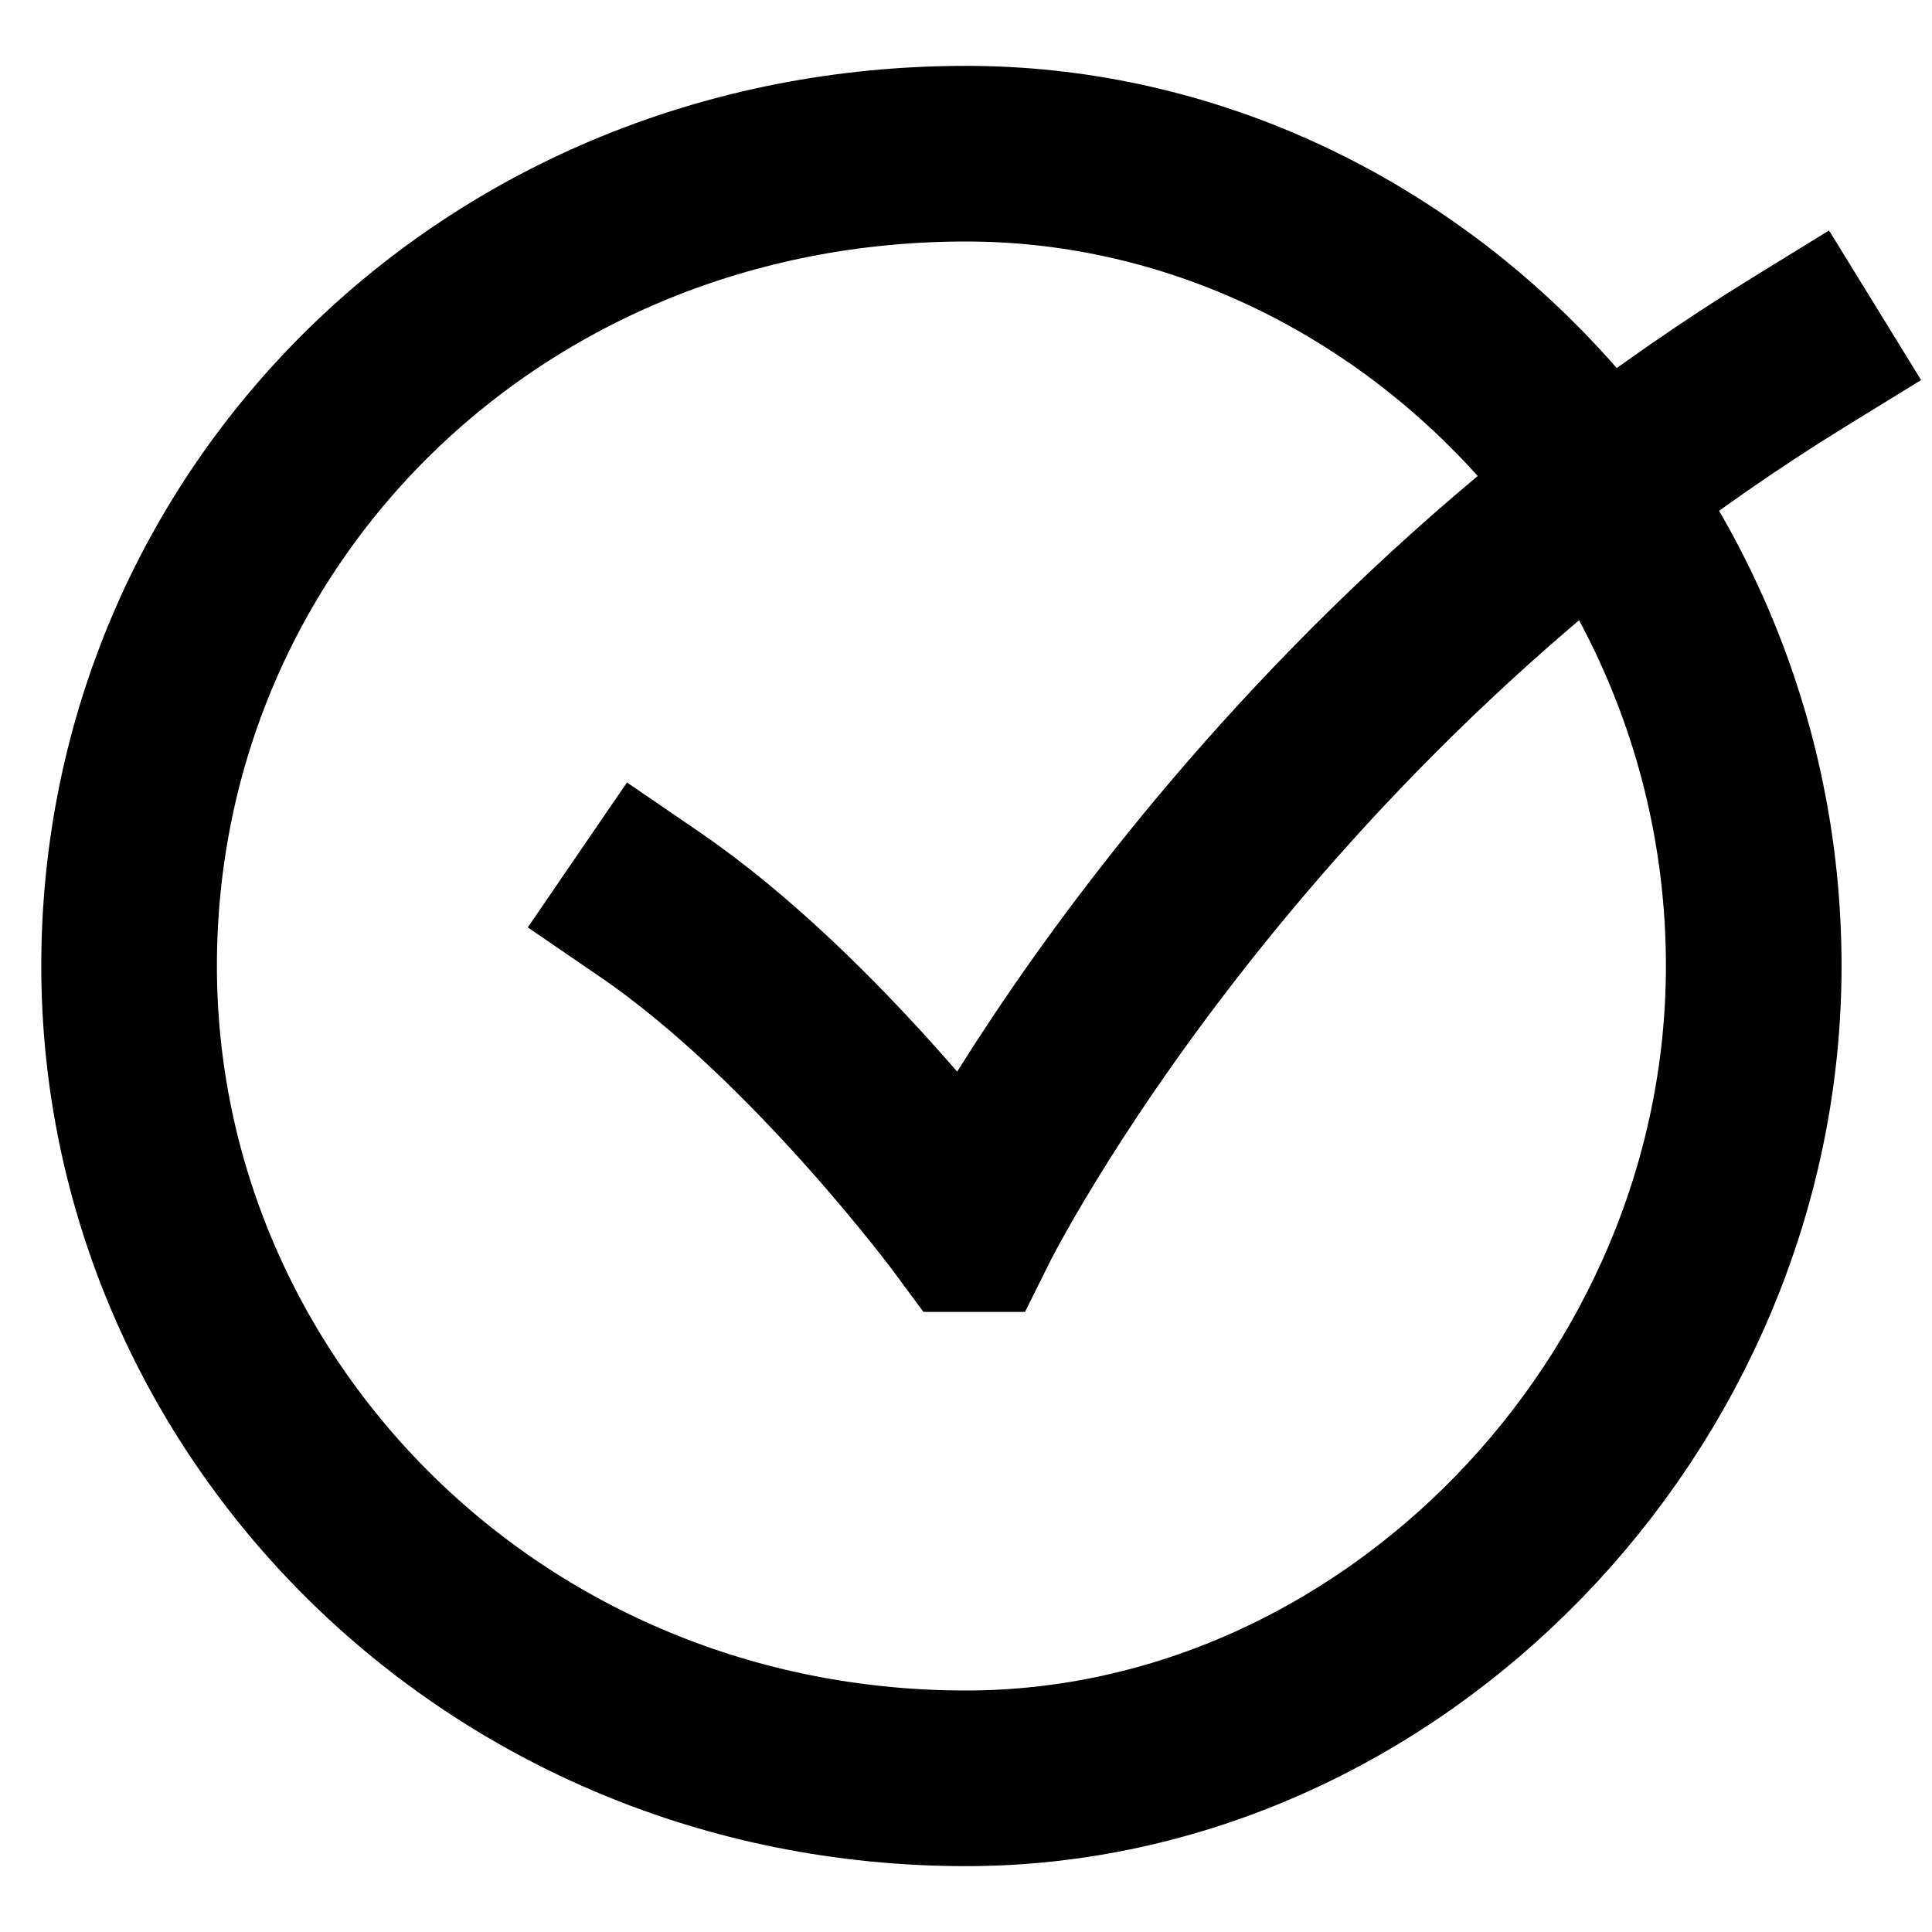
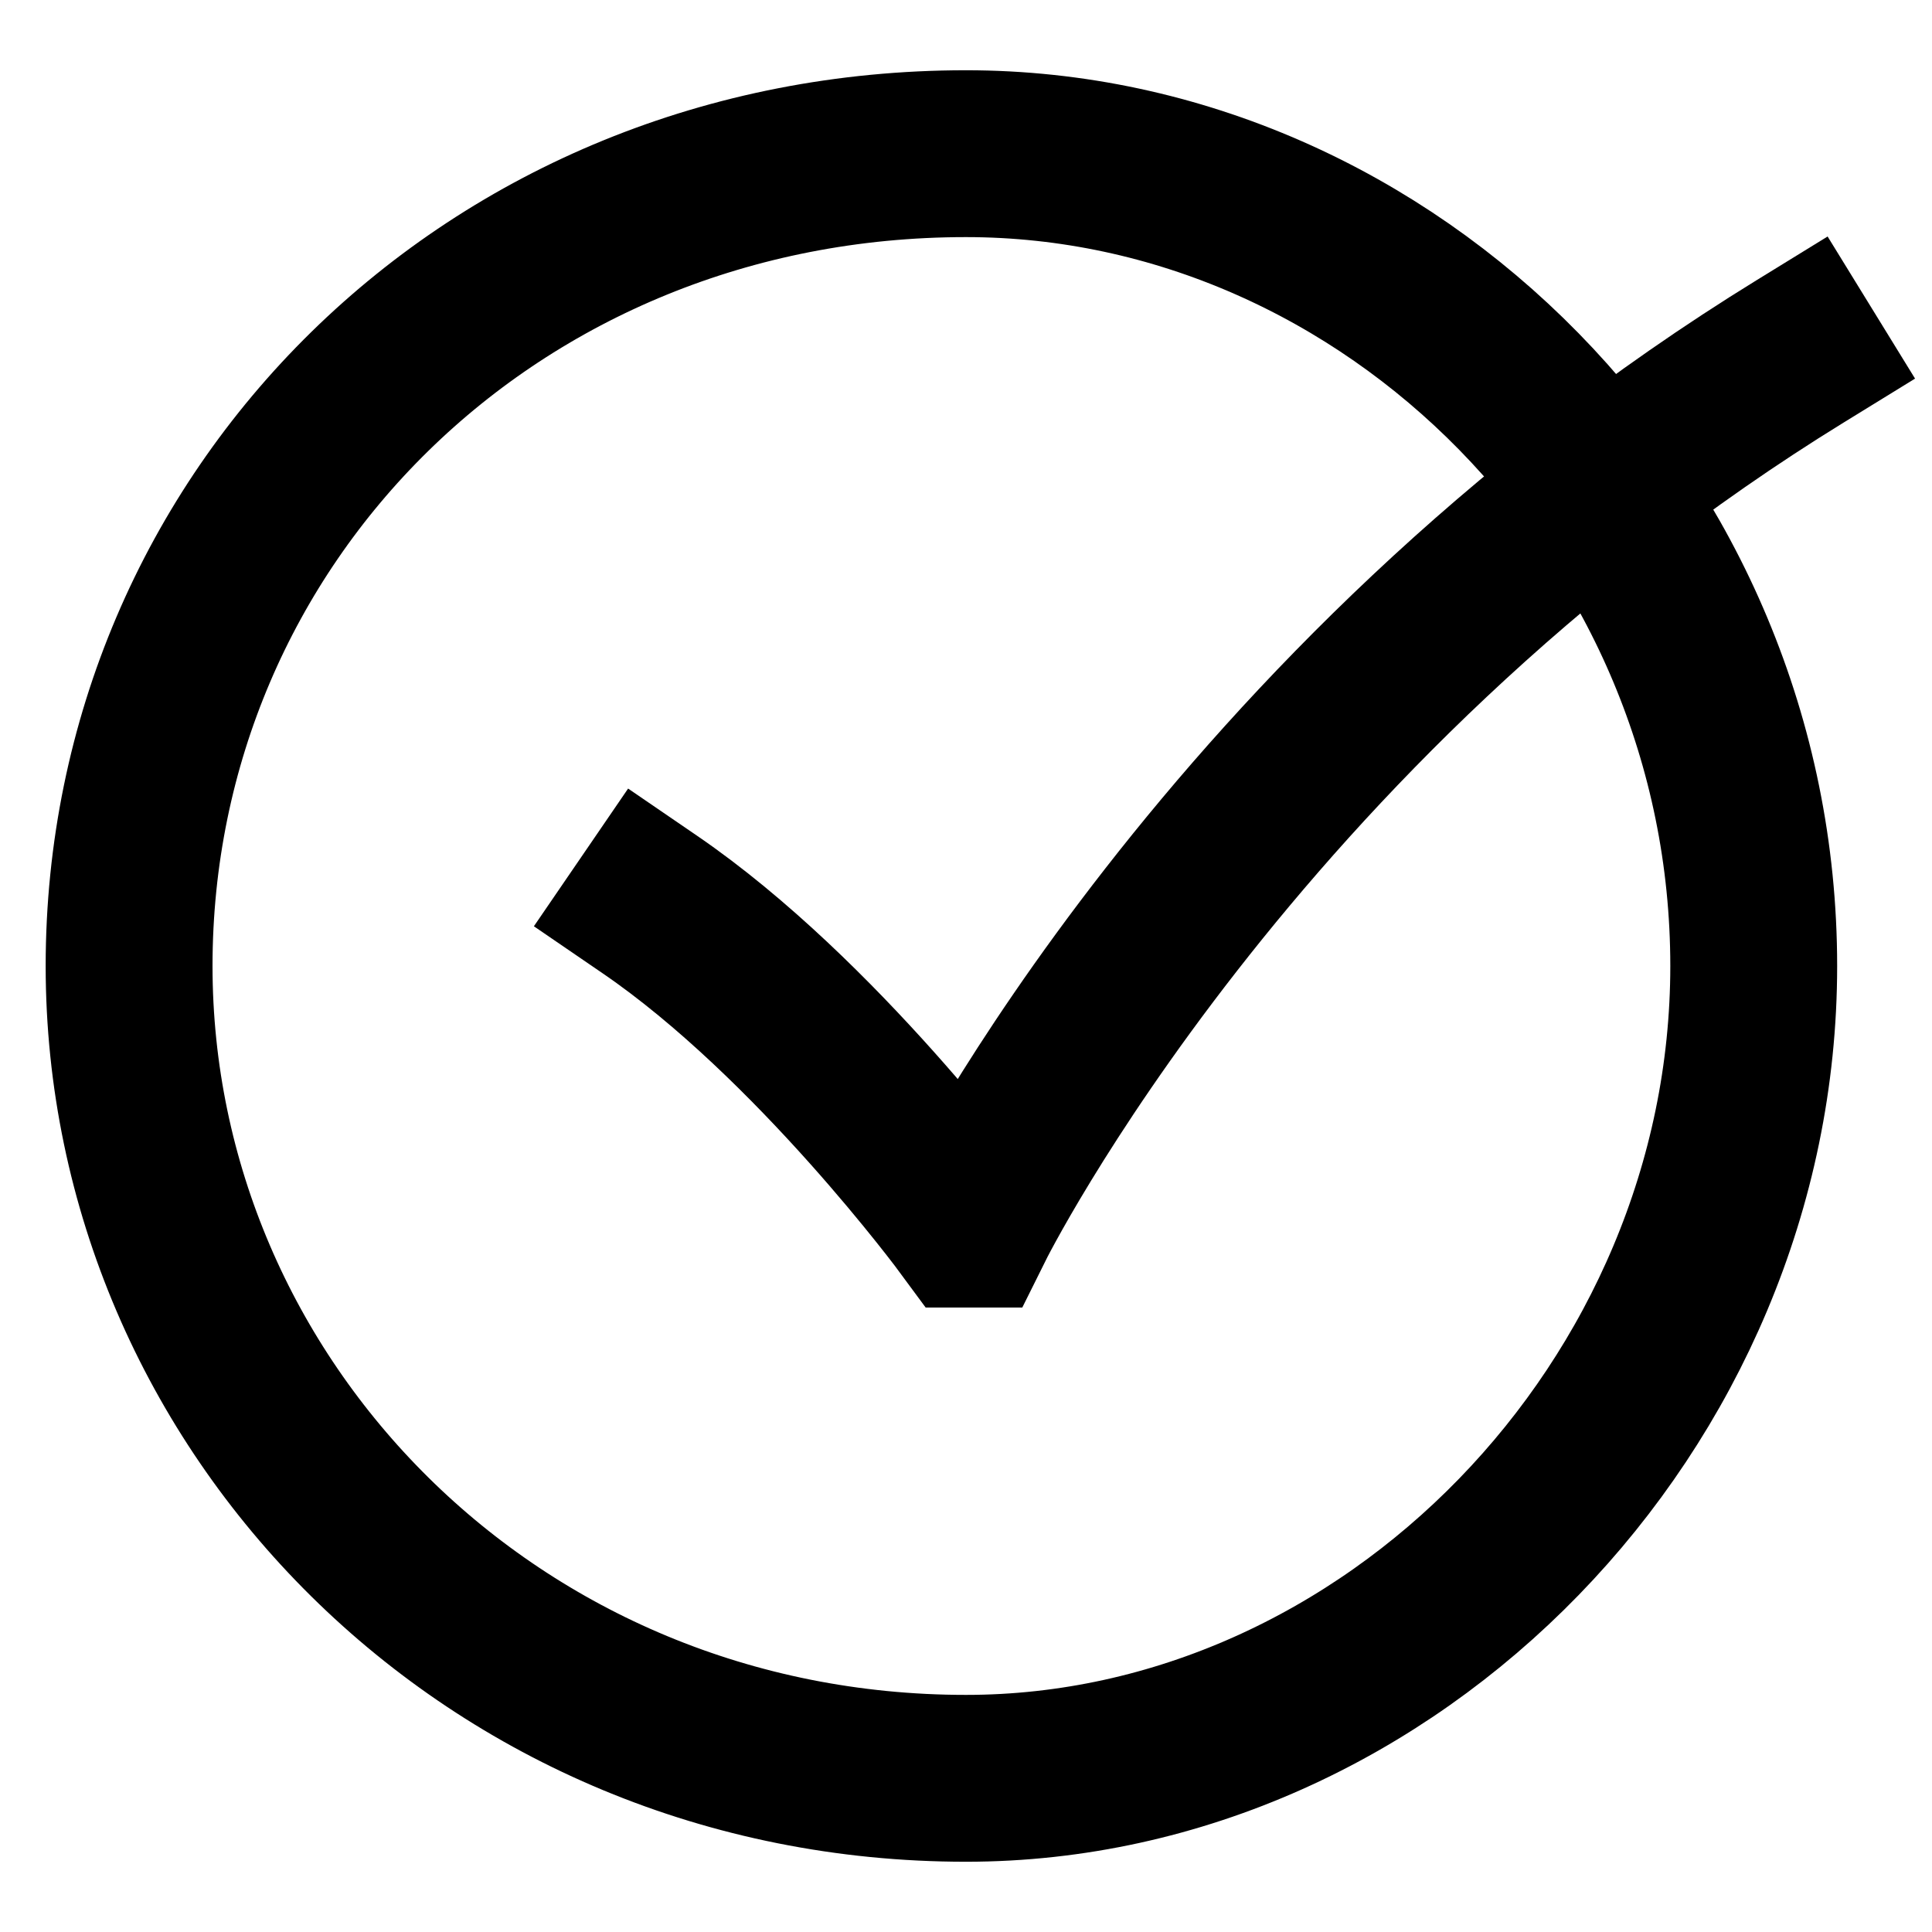
<svg xmlns="http://www.w3.org/2000/svg" width="24" height="24" viewBox="1 1 22 22" fill="none">
-   <path d="M8.4 11.3C10.3 12.6 12.021 14.939 12.021 14.939H12.052C12.052 14.939 15 9 21.5 5" stroke="black" stroke-width="2" stroke-linecap="square" />
-   <path d="M12 21.25C16.83 21.25 20.97 17 20.97 12C20.97 6.89 16.83 2.75 12 2.75C6.6 2.75 2.47 6.89 2.47 12C2.47 17 6.6 21.25 12 21.25Z" stroke="black" stroke-width="2" />
+   <path d="M8.4 11.3C10.3 12.6 12.021 14.939 12.021 14.939H12.052C12.052 14.939 15 9 21.5 5" stroke="black" stroke-width="1.9" stroke-linecap="square" />
+   <path d="M12 21.25C16.83 21.25 20.97 17 20.97 12C20.97 6.89 16.83 2.75 12 2.75C6.6 2.75 2.47 6.89 2.47 12C2.47 17 6.6 21.25 12 21.25Z" stroke="black" stroke-width="1.9" />
</svg>
